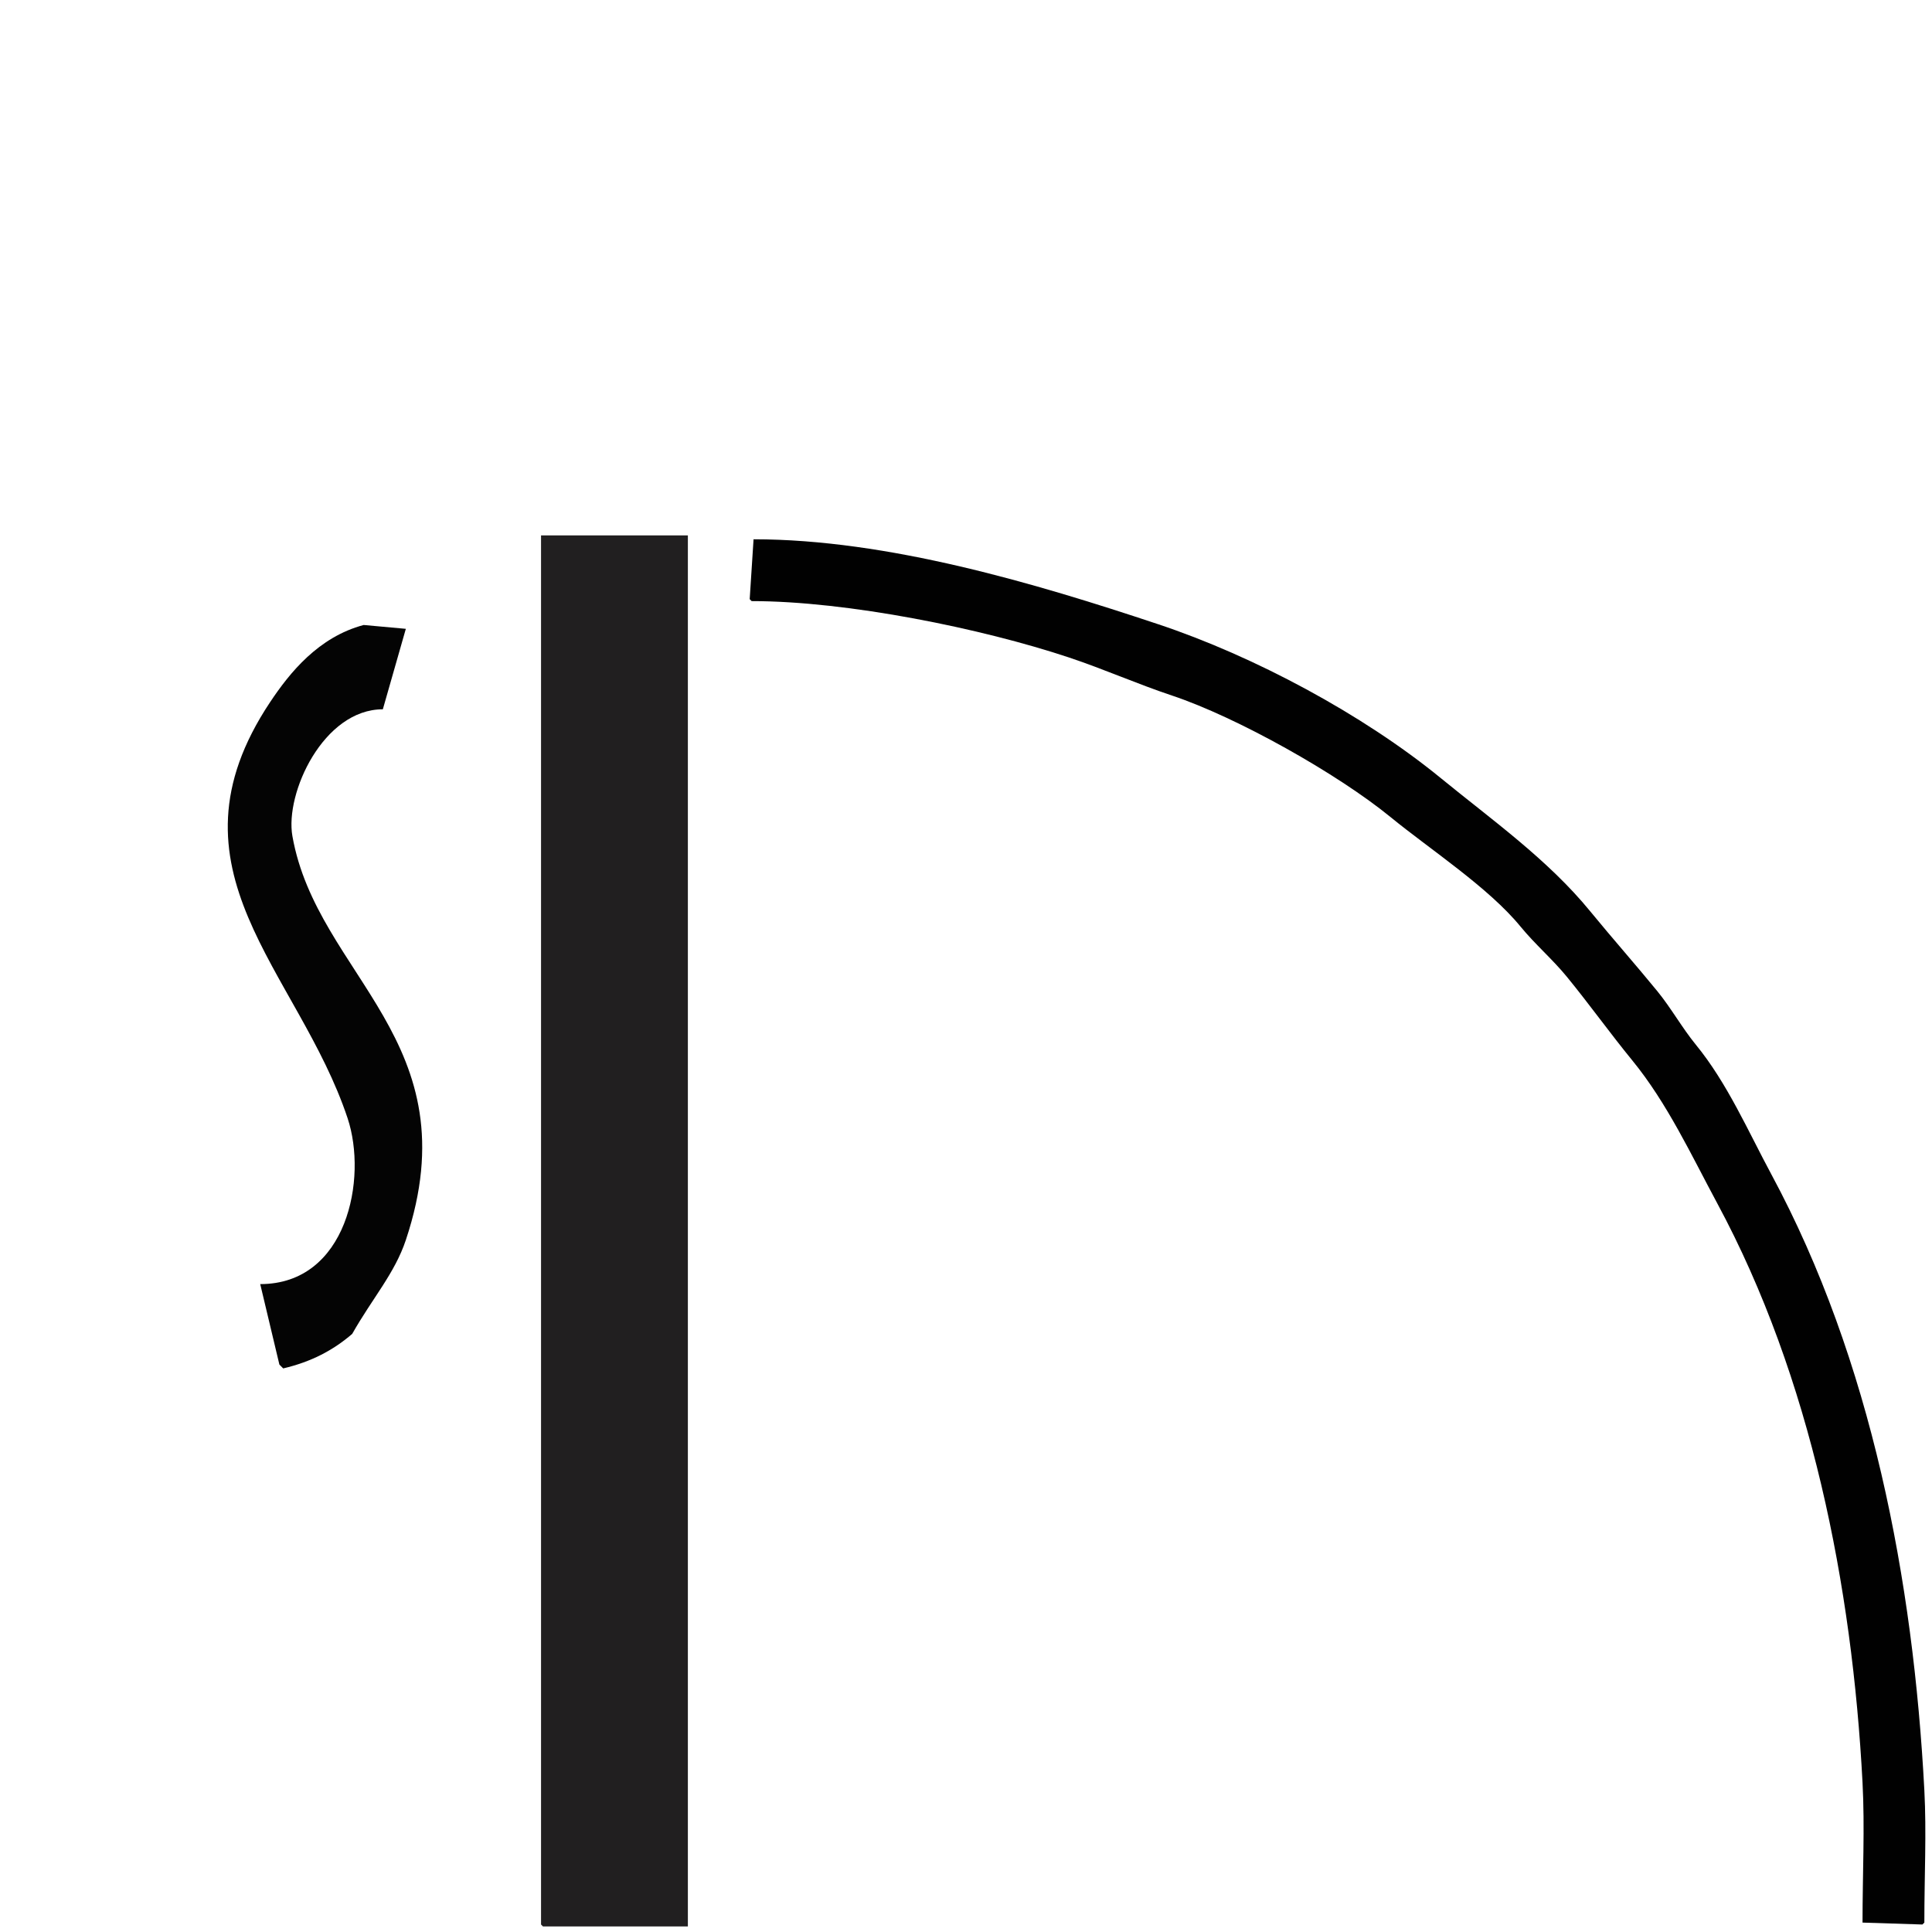
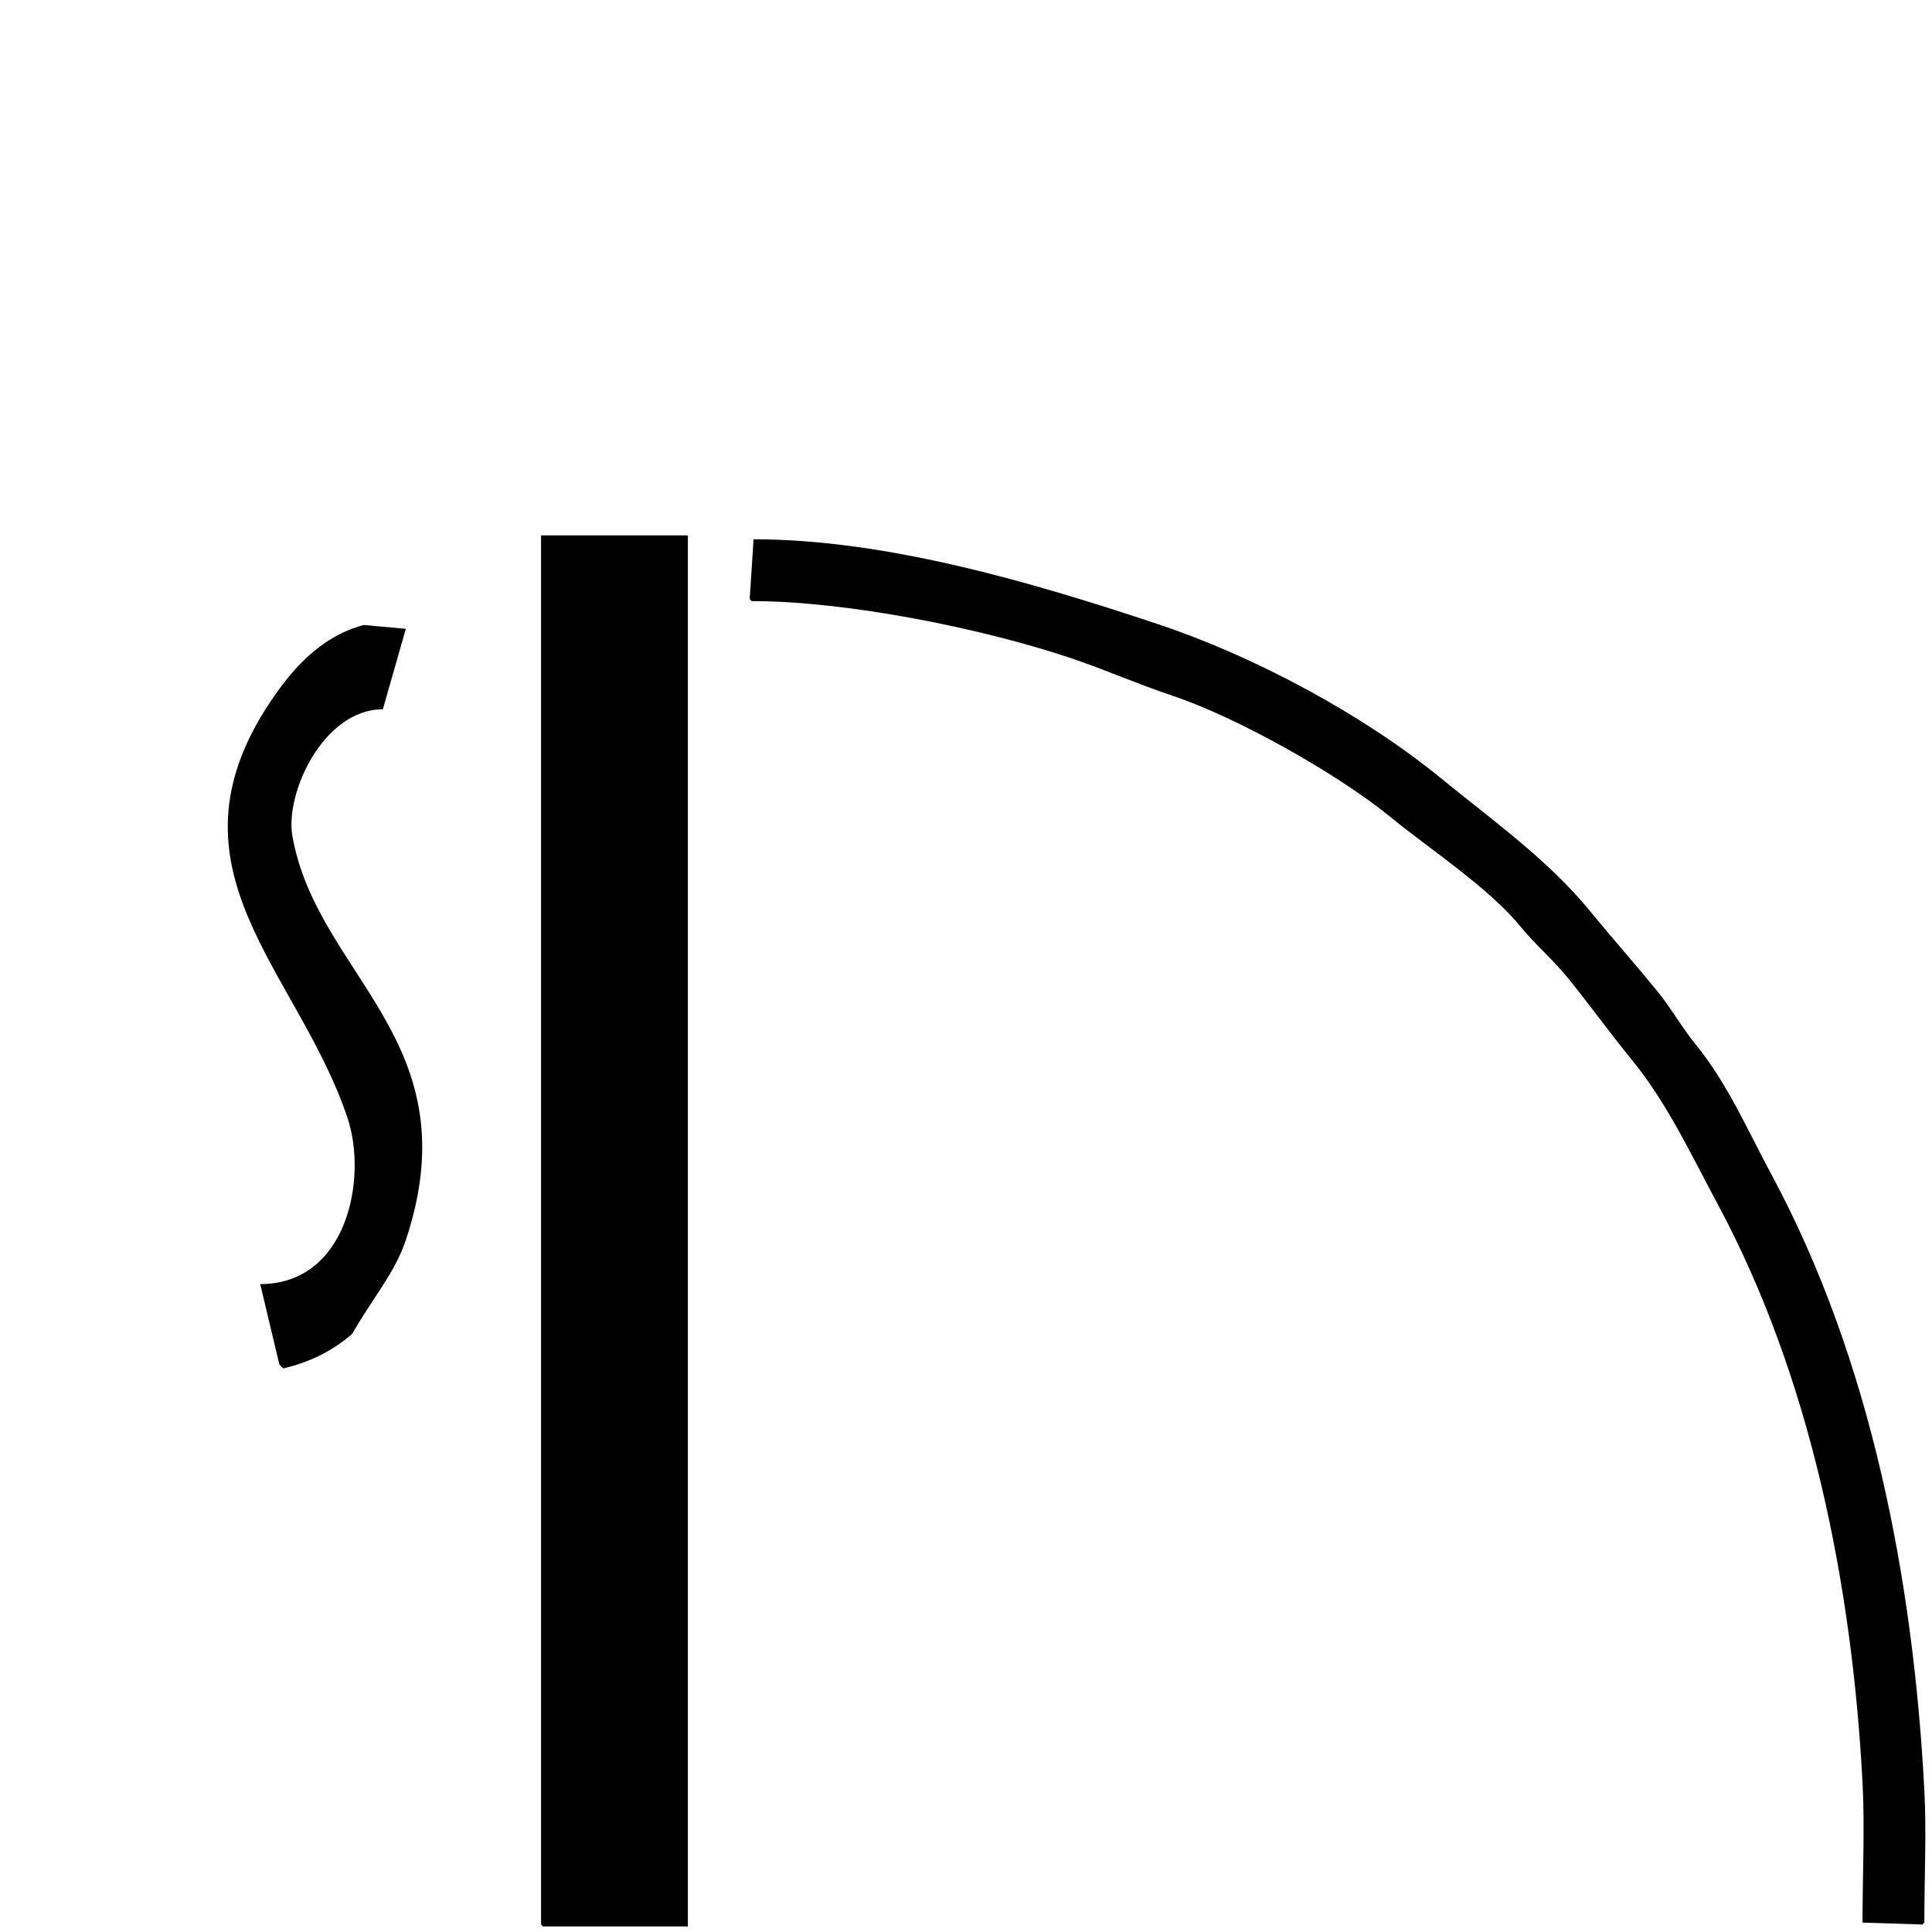
<svg xmlns="http://www.w3.org/2000/svg" xmlns:ns1="http://vectornator.io" height="100%" style="fill-rule:nonzero;clip-rule:evenodd;stroke-linecap:round;stroke-linejoin:round;" xml:space="preserve" width="100%" version="1.1" viewBox="0 0 100 100">
  <defs />
  <g id="Door Iron Left" ns1:layerName="Door Iron Left" visibility="hidden">
-     <path d="M23.577+27.862L37.311+27.862L37.311+63.862L37.311+99.862L23.577+99.862L23.577+27.862ZM27.739+32.023L27.739+95.7L33.357+95.7L33.357+32.023L27.739+32.023Z" opacity="1" fill="#030303" />
+     <path d="M23.577+27.862L37.311+27.862L37.311+63.862L37.311+99.862L23.577+99.862L23.577+27.862ZM27.739+32.023L27.739+95.7L33.357+95.7L33.357+32.023L27.739+32.023Z" opacity="1" fill="#000000" />
  </g>
  <g id="Door Iron Gate Left" ns1:layerName="Door Iron Gate Left" visibility="hidden">
    <path d="M29.763+28C36.242+28+38.5+36.936+30.93+39.255L30.93+48.759C36.603+50.177+36.715+58.417+30.93+59.763L30.846+59.847L30.846+68.684L30.93+68.767C33.463+69.65+35.497+71.486+35.332+74.294C35.058+78.942+31.667+79.195+30.922+79.805C30.802+79.903+30.771+80.085+30.763+80.23C30.705+81.328+30.593+88.338+30.797+88.95C30.836+89.069+33.219+90.133+33.848+90.901C36.318+93.92+35.614+97.947+32.164+99.805C31.299+100.271+30.431+100.28+29.471+100.28C22.944+100.28+22.144+90.7+28.262+89.275C28.262+87.843+28.495+80.4+28.179+79.813C27.902+79.299+23.767+78.52+24.01+73.894C24.227+69.787+28.003+69.123+28.262+68.642C28.566+68.078+28.346+61.165+28.346+59.763C22.321+57.611+22.947+50.034+28.429+48.759L28.429+39.088C27.627+38.888+26.977+38.449+26.453+38.021C22.668+34.924+24.625+28.083+29.763+28Z" opacity="1" fill="#000000" />
  </g>
  <g id="Door Locked Iron Bar Left" ns1:layerName="Door Locked Iron Bar Left" visibility="hidden">
-     <path d="M7.555+32.387L9.25+32.486L9.35+32.586L8.054+36.773C5.167+36.773+3.241+40.398+3.368+42.805C3.406+43.527+3.641+44.221+3.867+44.899C4.077+45.53+4.472+46.094+4.784+46.673C8.049+52.737+12.577+58.474+8.732+65.615C7.691+67.549+6.643+69.409+4.634+70.491C4.148+70.753+3.612+70.772+2.87+70.969L2.77+70.87L1.773+66.682C5.857+66.682+7.249+61.819+6.459+58.657C4.734+51.757-3.384+46.686+1.593+37.441C2.665+35.45+4.732+32.486+7.555+32.387Z" opacity="1" fill="#030303" />
-     <path d="M18.921+32.387C19.54+32.387+20.393+32.25+20.685+32.626C20.794+32.765+19.759+36.093+19.559+36.464C19.309+36.928+18.286+36.873+17.824+37.122C15.757+38.236+14.496+41.291+14.893+43.543C15.924+49.387+25.279+56.091+20.097+65.715C19.039+67.68+17.104+70.969+14.235+70.969L13.238+66.682C17.223+66.682+18.83+61.496+17.894+58.687C15.319+50.963+8.318+46.132+13.088+37.272C14.068+35.453+16.352+32.486+18.921+32.387Z" opacity="1" fill="#030303" />
+     <path d="M7.555+32.387L9.25+32.486L9.35+32.586L8.054+36.773C5.167+36.773+3.241+40.398+3.368+42.805C3.406+43.527+3.641+44.221+3.867+44.899C4.077+45.53+4.472+46.094+4.784+46.673C8.049+52.737+12.577+58.474+8.732+65.615C7.691+67.549+6.643+69.409+4.634+70.491C4.148+70.753+3.612+70.772+2.87+70.969L2.77+70.87L1.773+66.682C5.857+66.682+7.249+61.819+6.459+58.657C4.734+51.757-3.384+46.686+1.593+37.441C2.665+35.45+4.732+32.486+7.555+32.387Z" opacity="1" fill="#000000" />
+     <path d="M18.921+32.387C19.54+32.387+20.393+32.25+20.685+32.626C20.794+32.765+19.759+36.093+19.559+36.464C19.309+36.928+18.286+36.873+17.824+37.122C15.757+38.236+14.496+41.291+14.893+43.543C15.924+49.387+25.279+56.091+20.097+65.715C19.039+67.68+17.104+70.969+14.235+70.969L13.238+66.682C17.223+66.682+18.83+61.496+17.894+58.687C15.319+50.963+8.318+46.132+13.088+37.272C14.068+35.453+16.352+32.486+18.921+32.387Z" opacity="1" fill="#000000" />
  </g>
  <g id="Door Locked Iron Bolt Left" ns1:layerName="Door Locked Iron Bolt Left" visibility="hidden">
-     <path d="M12.898+36.636L18.467+36.636L18.467+64.681L12.898+64.681L12.898+36.636Z" opacity="1" fill="#030303" />
+     <path d="M12.898+36.636L18.467+36.636L18.467+64.681L12.898+64.681L12.898+36.636Z" opacity="1" fill="#000000" />
  </g>
  <g id="Door Locked Wood Bar Left" ns1:layerName="Door Locked Wood Bar Left">
-     <path d="M18.825+32.349L21.006+32.548L19.816+36.713C16.747+36.713+14.741+41.045+15.135+43.278C16.415+50.529+24.441+53.879+21.006+64.184C20.431+65.91+19.282+67.184+18.229+69.043C17.23+69.903+16.096+70.491+14.659+70.829L14.461+70.63L13.469+66.465C17.966+66.465+19.032+60.998+17.991+57.877C15.438+50.216+8.179+45.045+13.985+36.336C14.998+34.816+16.485+32.971+18.825+32.349Z" opacity="1" fill="#040404" />
+     <path d="M18.825+32.349L21.006+32.548L19.816+36.713C16.747+36.713+14.741+41.045+15.135+43.278C16.415+50.529+24.441+53.879+21.006+64.184C20.431+65.91+19.282+67.184+18.229+69.043C17.23+69.903+16.096+70.491+14.659+70.829L14.461+70.63L13.469+66.465C17.966+66.465+19.032+60.998+17.991+57.877C15.438+50.216+8.179+45.045+13.985+36.336C14.998+34.816+16.485+32.971+18.825+32.349Z" opacity="1" fill="#000000" />
  </g>
  <g id="Door Locked Wood Latch Left" ns1:layerName="Door Locked Wood Latch Left" visibility="hidden">
-     <path d="M27.841+27.852L35.399+27.852L35.399+37.797C38.423+37.797+44.343+36.571+44.548+40.482C44.764+44.577+38.407+43.366+35.399+43.366L35.399+99.852L27.841+99.852L27.841+43.366C24.818+43.366+18.898+44.591+18.692+40.681C18.477+36.586+24.834+37.797+27.841+37.797L27.841+27.852Z" opacity="1" fill="#211f1e" />
+     <path d="M27.841+27.852L35.399+27.852L35.399+37.797C38.423+37.797+44.343+36.571+44.548+40.482C44.764+44.577+38.407+43.366+35.399+43.366L35.399+99.852L27.841+99.852L27.841+43.366C24.818+43.366+18.898+44.591+18.692+40.681C18.477+36.586+24.834+37.797+27.841+37.797L27.841+27.852Z" opacity="1" fill="#000000" />
  </g>
  <g id="Door Wood Left" ns1:layerName="Door Wood Left">
-     <path d="M28.004+27.712L35.604+27.712L35.604+99.713L28.104+99.713L28.004+99.612L28.004+27.712Z" opacity="1" fill="#211f20" />
+     <path d="M28.004+27.712L35.604+27.712L35.604+99.713L28.104+99.713L28.004+99.612L28.004+27.712Z" opacity="1" fill="#000000" />
  </g>
  <g id="Door Opening Left" ns1:layerName="Door Opening Left">
-     <path d="M39.004+27.913C45.943+27.913+53.613+30.199+59.954+32.312C64.913+33.965+70.535+36.97+74.584+40.282C77.217+42.436+80.117+44.489+82.304+47.163C83.443+48.554+84.636+49.901+85.774+51.292C86.499+52.178+87.06+53.197+87.784+54.083C89.401+56.058+90.487+58.559+91.684+60.782C96.87+70.412+99.034+81.83+99.604+92.662C99.719+94.849+99.604+97.073+99.604+99.513L99.504+99.612L96.404+99.513C96.404+96.974+96.527+94.598+96.404+92.263C95.869+82.096+93.744+71.308+88.884+62.282C87.544+59.794+86.298+57.099+84.484+54.883C83.327+53.468+82.262+51.977+81.104+50.562C80.359+49.651+79.45+48.874+78.704+47.962C77.042+45.931+74.019+43.966+71.974+42.292C69.227+40.045+64.019+37.121+60.664+36.002C58.869+35.404+57.13+34.631+55.334+34.032C50.828+32.53+43.869+31.113+38.904+31.113L38.804+31.012L39.004+27.913Z" opacity="1" fill="#010101" />
+     <path d="M39.004+27.913C45.943+27.913+53.613+30.199+59.954+32.312C64.913+33.965+70.535+36.97+74.584+40.282C77.217+42.436+80.117+44.489+82.304+47.163C83.443+48.554+84.636+49.901+85.774+51.292C86.499+52.178+87.06+53.197+87.784+54.083C89.401+56.058+90.487+58.559+91.684+60.782C96.87+70.412+99.034+81.83+99.604+92.662C99.719+94.849+99.604+97.073+99.604+99.513L99.504+99.612L96.404+99.513C96.404+96.974+96.527+94.598+96.404+92.263C95.869+82.096+93.744+71.308+88.884+62.282C87.544+59.794+86.298+57.099+84.484+54.883C83.327+53.468+82.262+51.977+81.104+50.562C80.359+49.651+79.45+48.874+78.704+47.962C77.042+45.931+74.019+43.966+71.974+42.292C69.227+40.045+64.019+37.121+60.664+36.002C58.869+35.404+57.13+34.631+55.334+34.032C50.828+32.53+43.869+31.113+38.904+31.113L38.804+31.012L39.004+27.913Z" opacity="1" fill="#000000" />
  </g>
  <g id="Door Locked Left" ns1:layerName="Door Locked Left" visibility="hidden">
-     <path d="M14.03+34.889C22.055+34.889+23.132+44.766+16.437+45.947C9.203+47.224+6.941+37.191+14.03+34.889Z" opacity="1" fill="#030303" />
+     <path d="M14.03+34.889C22.055+34.889+23.132+44.766+16.437+45.947C9.203+47.224+6.941+37.191+14.03+34.889Z" opacity="1" fill="#000000" />
  </g>
</svg>
